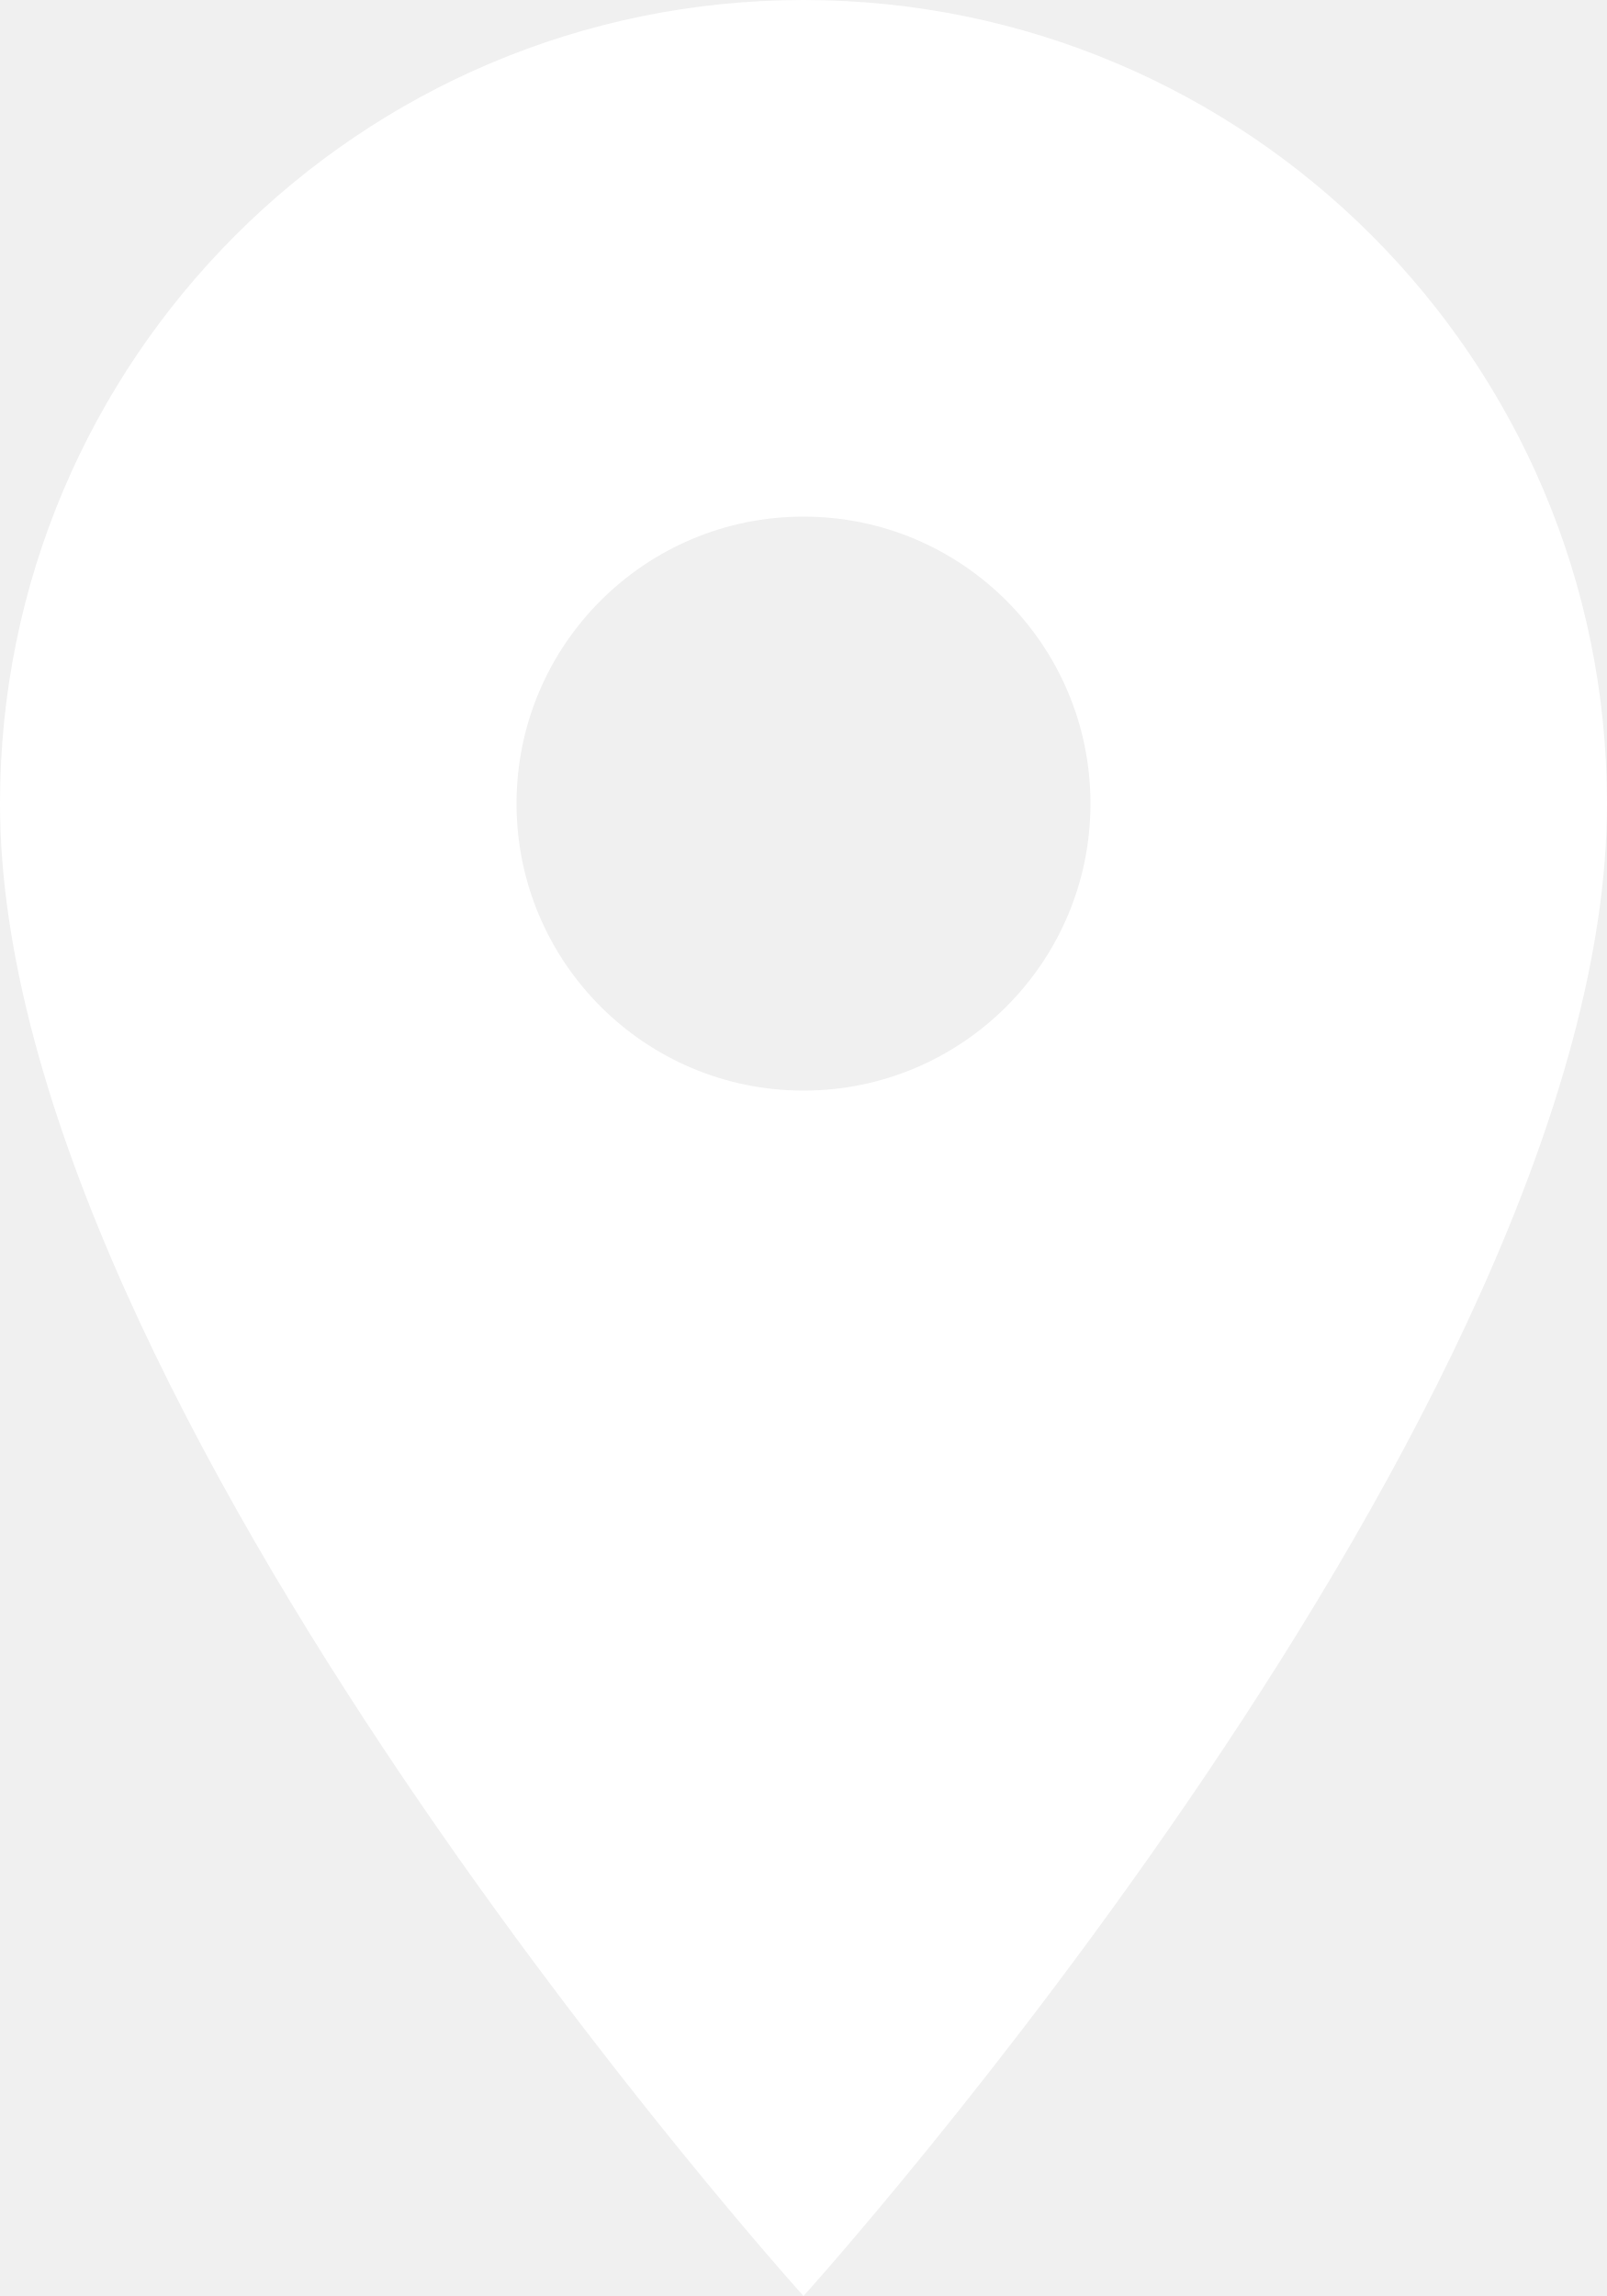
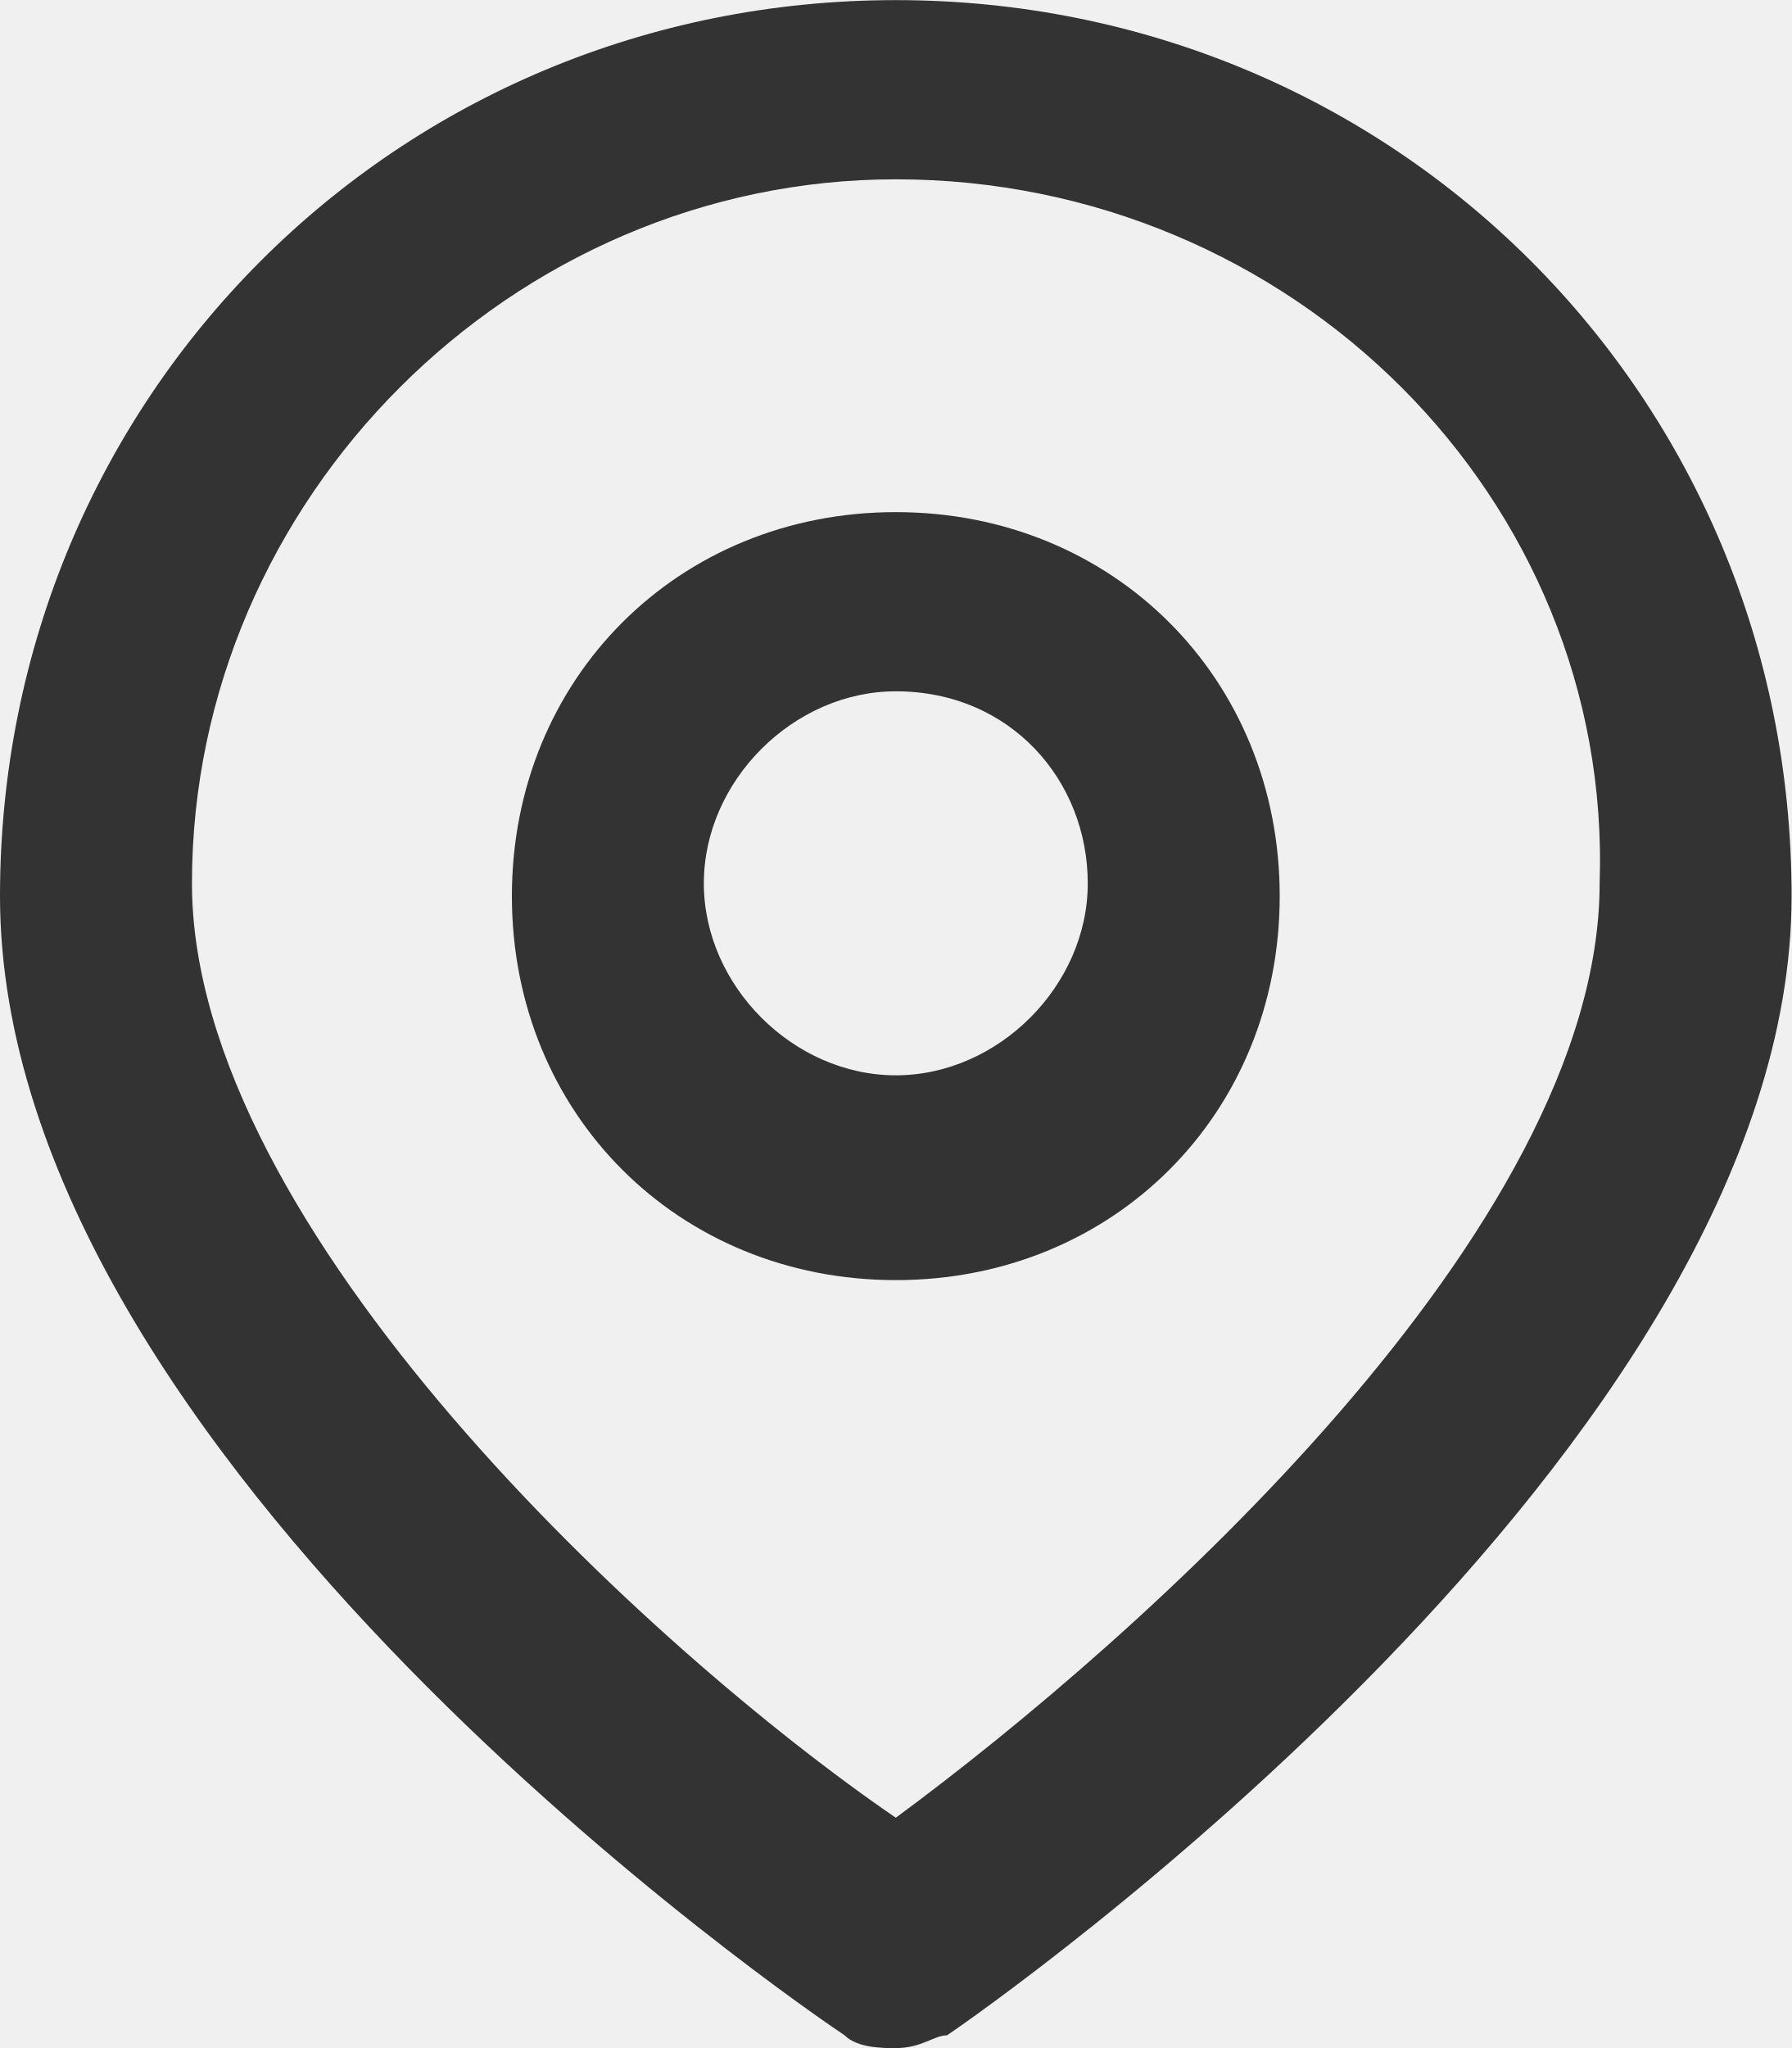
- <svg xmlns="http://www.w3.org/2000/svg" width="14" height="20" viewBox="0 0 14 20">
-   <path id="ic_place_24px" d="M12,2A7,7,0,0,0,5,9c0,5.25,7,13,7,13s7-7.75,7-13A7,7,0,0,0,12,2Zm0,9.5A2.5,2.5,0,1,1,14.5,9,2.5,2.5,0,0,1,12,11.5Z" transform="translate(-5 -2)" fill="#fff" />
+ <svg xmlns="http://www.w3.org/2000/svg" width="14" height="16" viewBox="277.998 4569.579 14 16">
+   <g data-name="Group_1640">
+     <g data-name="Group 1304">
+       <path d="M284.998 4585.58c-.1 0-.3 0-.4-.1-.301-.2-6.6-4.5-6.6-8.9 0-3.9 3.1-7 7-7s7 3.1 7 7c0 4.3-6.3 8.7-6.6 8.9-.1 0-.199.1-.4.1Zm0-14.6c-3 0-5.5 2.5-5.5 5.5 0 2.7 3.6 6 5.5 7.3 1.9-1.4 5.5-4.6 5.5-7.3.102-3-2.398-5.5-5.5-5.5Z" fill="#333" fill-rule="evenodd" data-name="Path 4787" />
+       <path d="M284.998 4579.58c-1.7 0-3-1.3-3-3s1.3-3 3-3 3 1.3 3 3-1.299 3-3 3Zm0-4.6c-.8 0-1.5.7-1.5 1.5s.7 1.5 1.5 1.5 1.5-.7 1.5-1.5-.6-1.5-1.5-1.5Z" fill="#333" fill-rule="evenodd" data-name="Path 4788" />
+     </g>
+   </g>
</svg>
